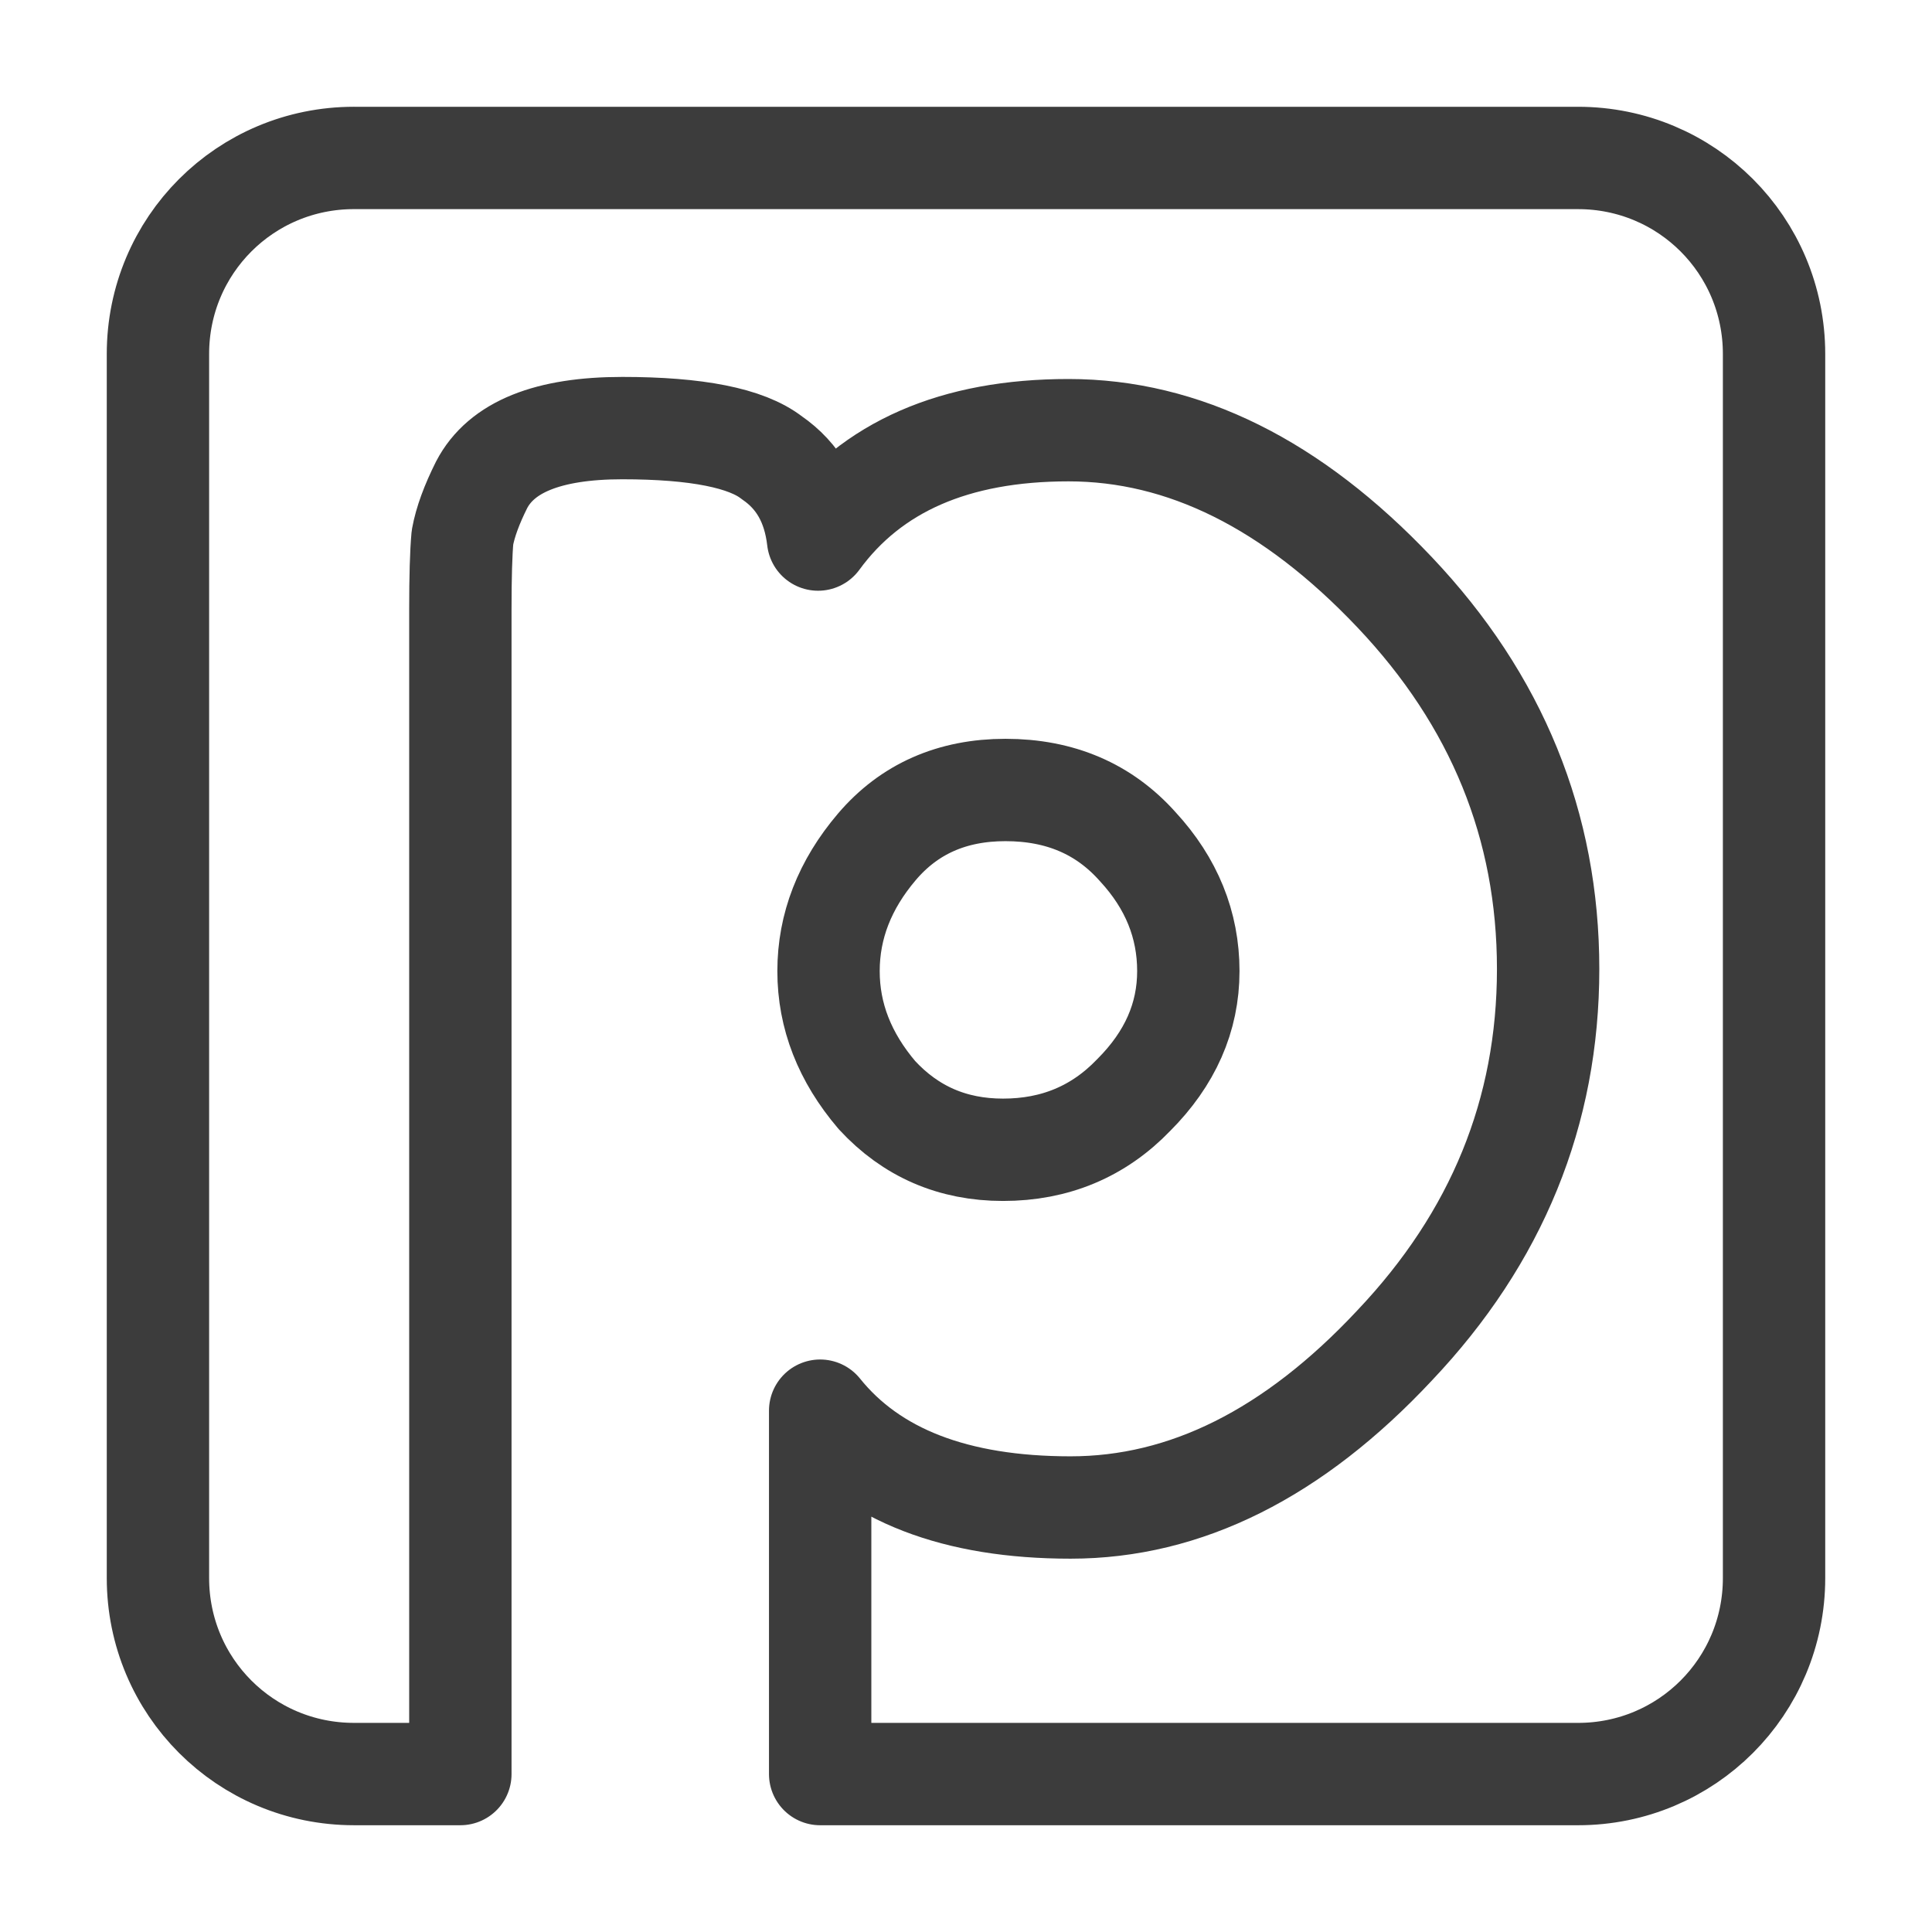
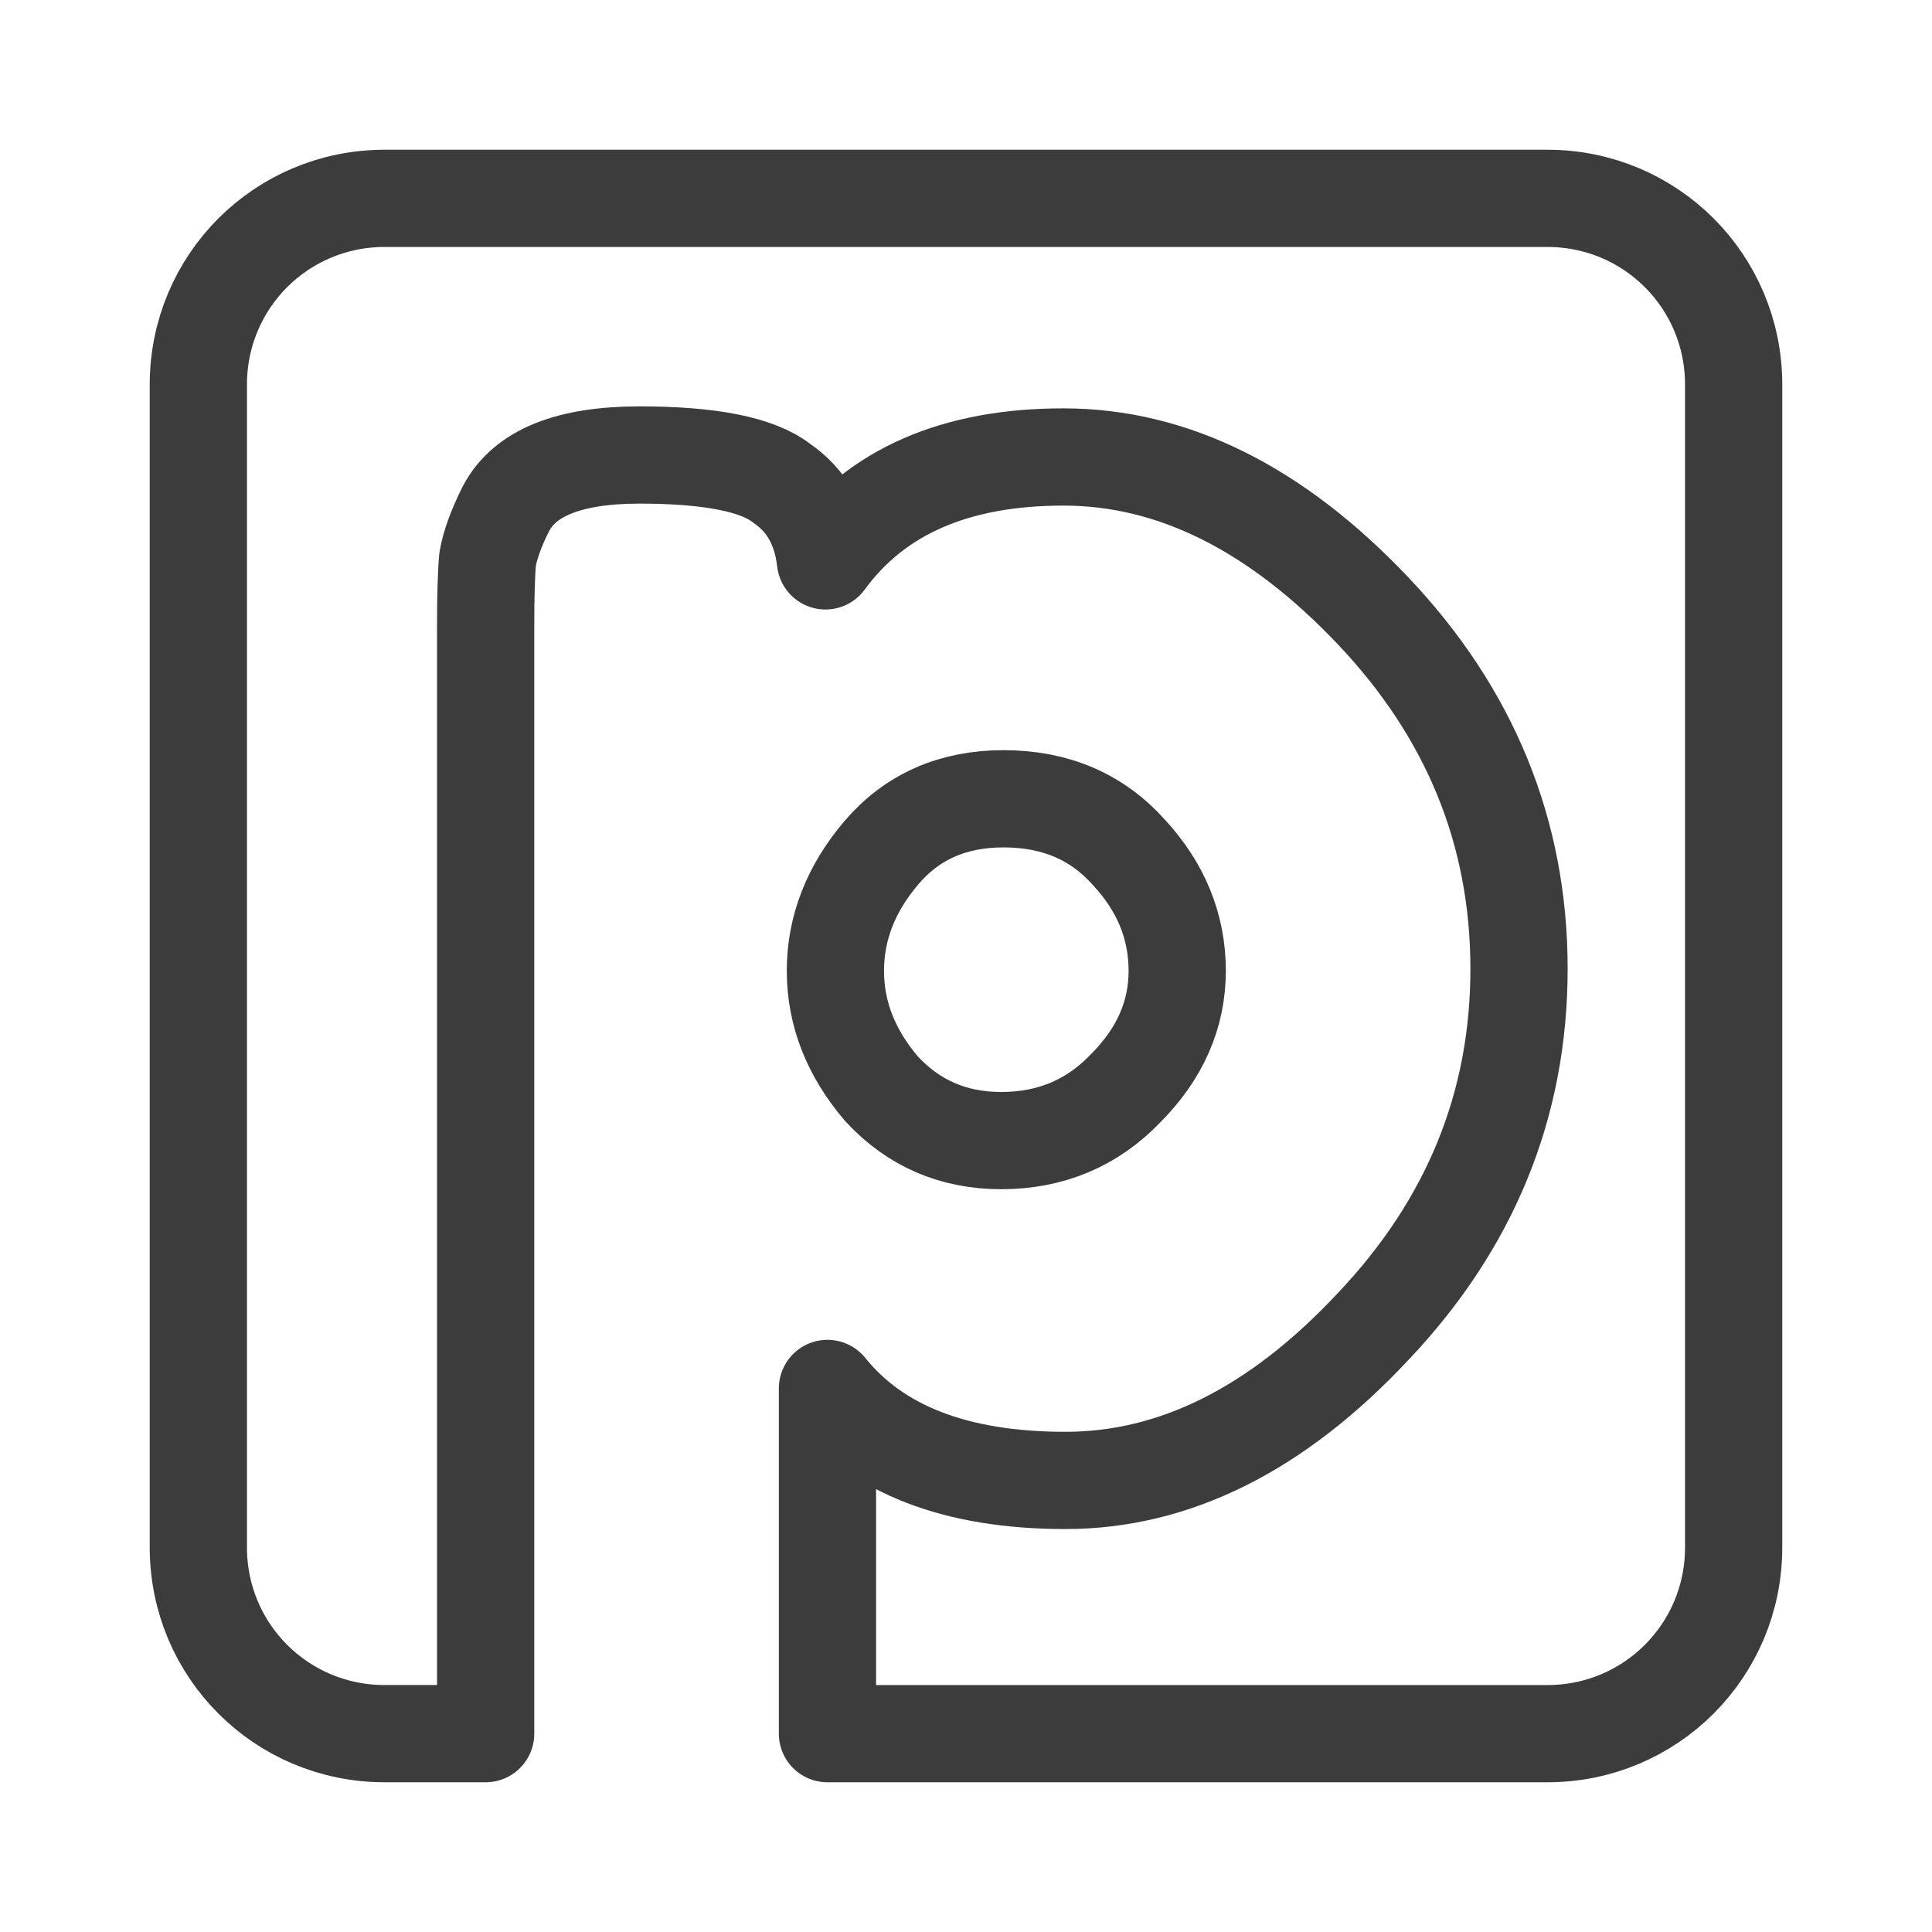
- <svg xmlns="http://www.w3.org/2000/svg" width="190" height="190" viewBox="0 0 190 190" id="svg2" version="1.1">
+ <svg xmlns="http://www.w3.org/2000/svg" width="200" height="200" viewBox="0 0 200 200" id="svg2" version="1.1">
  <defs id="defs4" />
-   <g id="layer1" transform="translate(-241.5312,-173.5)">
-     <path style="fill:none;stroke:#3c3c3c;stroke-width:10.066;stroke-linejoin:round;stroke-miterlimit:4;stroke-opacity:1;stroke-dasharray:none" d="m 276.343,189.033 c -10.681,0 -19.279,8.598 -19.279,19.279 l 0,120.376 c 0,10.681 8.598,19.279 19.279,19.279 l 10.462,0 0,-114.557 c 0,-3.172 0.068,-5.536 0.206,-7.053 0.276,-1.517 0.915,-3.241 1.881,-5.172 1.931,-3.724 6.532,-5.584 13.842,-5.584 7.31,1.1e-4 12.212,0.979 14.694,2.909 2.621,1.793 4.141,4.466 4.555,8.052 5.241,-7.172 13.455,-10.756 24.628,-10.756 11.31,1.1e-4 21.994,5.308 32.063,15.929 10.069,10.621 15.106,22.99 15.106,37.059 -1.1e-4,14.069 -5.037,26.409 -15.106,37.03 -9.931,10.621 -20.547,15.929 -31.857,15.929 -11.31,0 -19.524,-3.177 -24.628,-9.522 l 0,35.737 74.53,0 c 10.681,0 19.279,-8.598 19.279,-19.279 l 0,-120.376 c 0,-10.681 -8.598,-19.279 -19.279,-19.279 l -120.376,0 z m 64.067,62.157 c -5.241,6e-5 -9.465,1.86 -12.637,5.584 -3.172,3.724 -4.761,7.812 -4.761,12.226 -4e-5,4.414 1.589,8.472 4.761,12.196 3.31,3.586 7.436,5.378 12.402,5.378 5.103,3e-5 9.395,-1.792 12.843,-5.378 3.586,-3.586 5.378,-7.645 5.378,-12.196 -7e-5,-4.552 -1.656,-8.639 -4.967,-12.226 -3.31,-3.724 -7.64,-5.584 -13.019,-5.584 z" id="rect4424" />
+   <g id="layer1" transform="translate(-241.5312,-163.5)">
+     <path style="fill:none;stroke:#3c3c3c;stroke-width:10.066;stroke-linejoin:round;stroke-miterlimit:4;stroke-opacity:1;stroke-dasharray:none" d="m 281.343,184.033 c -10.681,0 -19.279,8.598 -19.279,19.279 l 0,120.376 c 0,10.681 8.598,19.279 19.279,19.279 l 10.462,0 0,-114.557 c 0,-3.172 0.068,-5.536 0.206,-7.053 0.276,-1.517 0.915,-3.241 1.881,-5.172 1.931,-3.724 6.532,-5.584 13.842,-5.584 7.31,1.1e-4 12.212,0.979 14.694,2.909 2.621,1.793 4.141,4.466 4.555,8.052 5.241,-7.172 13.455,-10.756 24.628,-10.756 11.31,1.1e-4 21.994,5.308 32.063,15.929 10.069,10.621 15.106,22.99 15.106,37.059 -1.1e-4,14.069 -5.037,26.409 -15.106,37.03 -9.931,10.621 -20.547,15.929 -31.857,15.929 -11.31,0 -19.524,-3.177 -24.628,-9.522 l 0,35.737 74.53,0 c 10.681,0 19.279,-8.598 19.279,-19.279 l 0,-120.376 c 0,-10.681 -8.598,-19.279 -19.279,-19.279 l -120.376,0 z m 64.067,62.157 c -5.241,6e-5 -9.465,1.86 -12.637,5.584 -3.172,3.724 -4.761,7.812 -4.761,12.226 -4e-5,4.414 1.589,8.472 4.761,12.196 3.31,3.586 7.436,5.378 12.402,5.378 5.103,3e-5 9.395,-1.792 12.843,-5.378 3.586,-3.586 5.378,-7.645 5.378,-12.196 -7e-5,-4.552 -1.656,-8.639 -4.967,-12.226 -3.31,-3.724 -7.64,-5.584 -13.019,-5.584 z" id="rect4424" />
  </g>
</svg>
